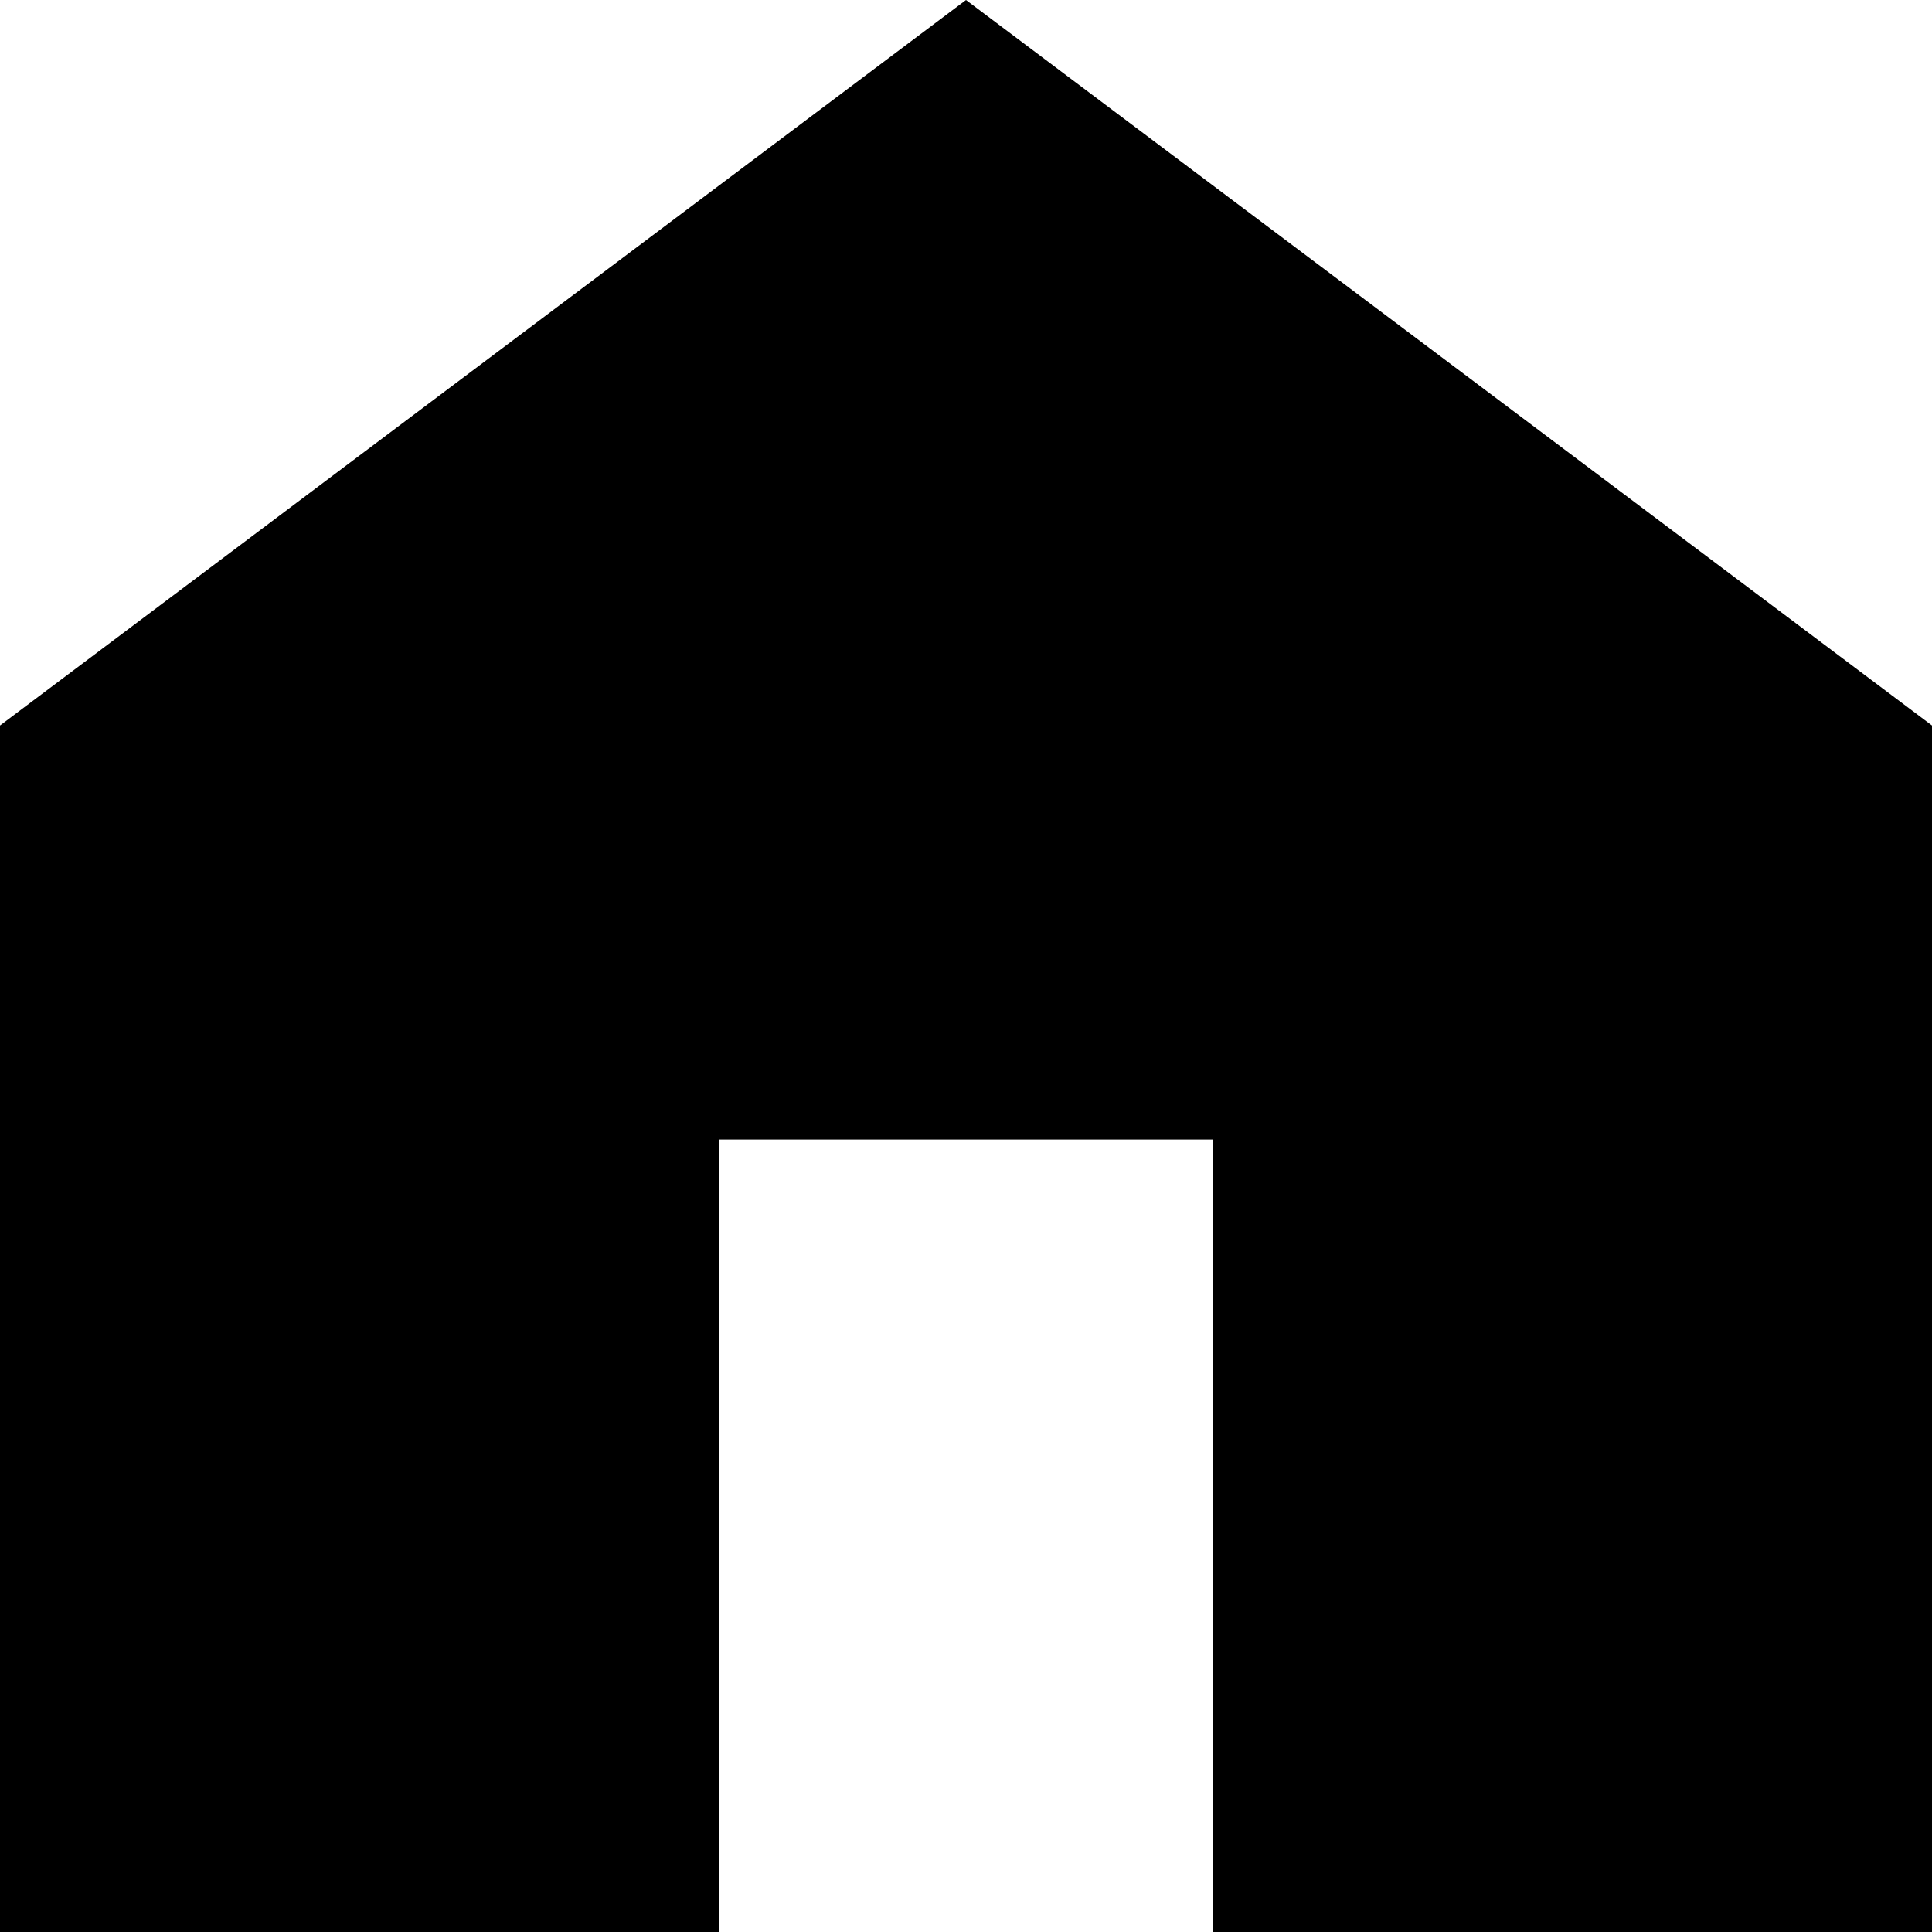
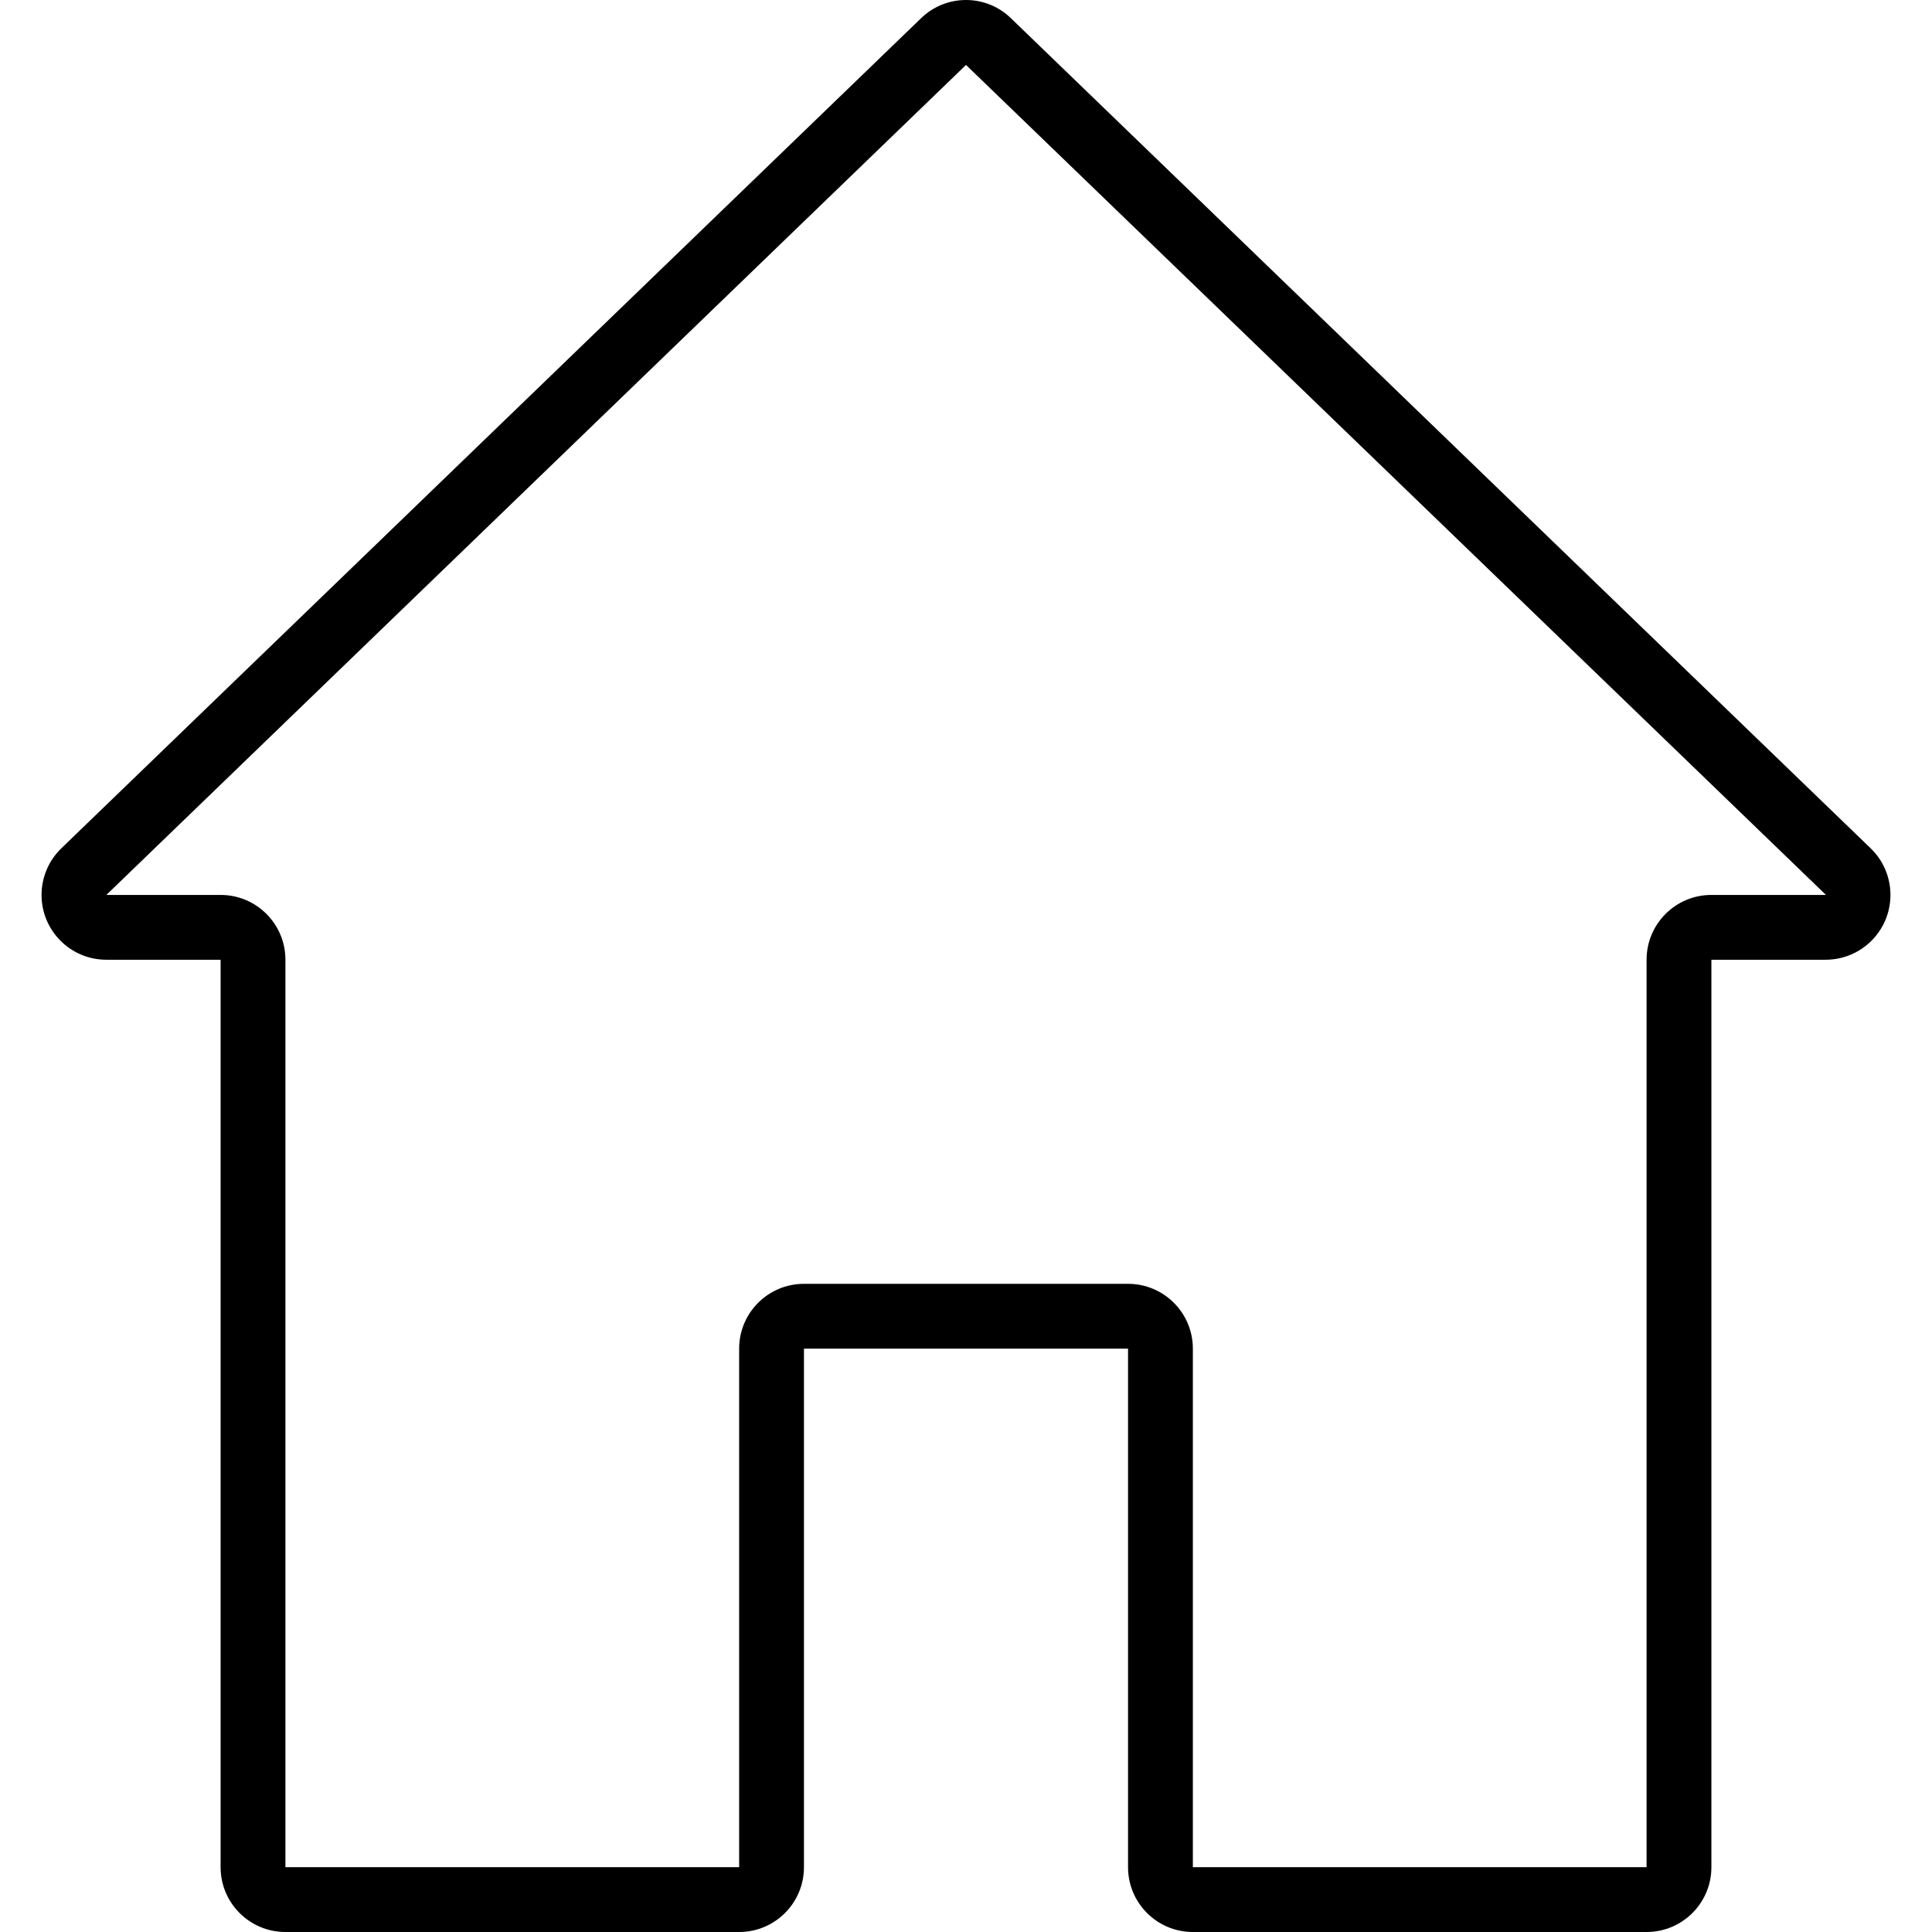
- <svg xmlns="http://www.w3.org/2000/svg" id="Capa_1" enable-background="new 0 0 512 512" height="512" viewBox="0 0 512 512" width="512">
+ <svg xmlns="http://www.w3.org/2000/svg" version="1.1" id="Capa_1" x="0px" y="0px" viewBox="0 0 476.912 476.912" style="enable-background:new 0 0 476.912 476.912;" xml:space="preserve">
  <g>
-     <path d="m256 0-256 192.266v319.734h190.667v-210h130.666v210h190.667v-319.734z" />
+     <g>
+       <path d="M461.776,209.408L249.568,4.52c-6.182-6.026-16.042-6.026-22.224,0L15.144,209.4c-3.124,3.015-4.888,7.17-4.888,11.512    c0,8.837,7.164,16,16,16h28.2v224c0,8.837,7.163,16,16,16h112c8.837,0,16-7.163,16-16v-128h80v128c0,8.837,7.163,16,16,16h112    c8.837,0,16-7.163,16-16v-224h28.2c4.338,0,8.489-1.761,11.504-4.88C468.301,225.678,468.129,215.549,461.776,209.408z     M422.456,220.912c-8.837,0-16,7.163-16,16v224h-112v-128c0-8.837-7.163-16-16-16h-80c-8.837,0-16,7.163-16,16v128h-112v-224    c0-8.837-7.163-16-16-16h-28.2l212.2-204.88l212.28,204.88H422.456z" />
+     </g>
  </g>
+   <g>
+ </g>
+   <g>
+ </g>
+   <g>
+ </g>
+   <g>
+ </g>
+   <g>
+ </g>
+   <g>
+ </g>
+   <g>
+ </g>
+   <g>
+ </g>
+   <g>
+ </g>
+   <g>
+ </g>
+   <g>
+ </g>
+   <g>
+ </g>
+   <g>
+ </g>
+   <g>
+ </g>
+   <g>
+ </g>
</svg>
